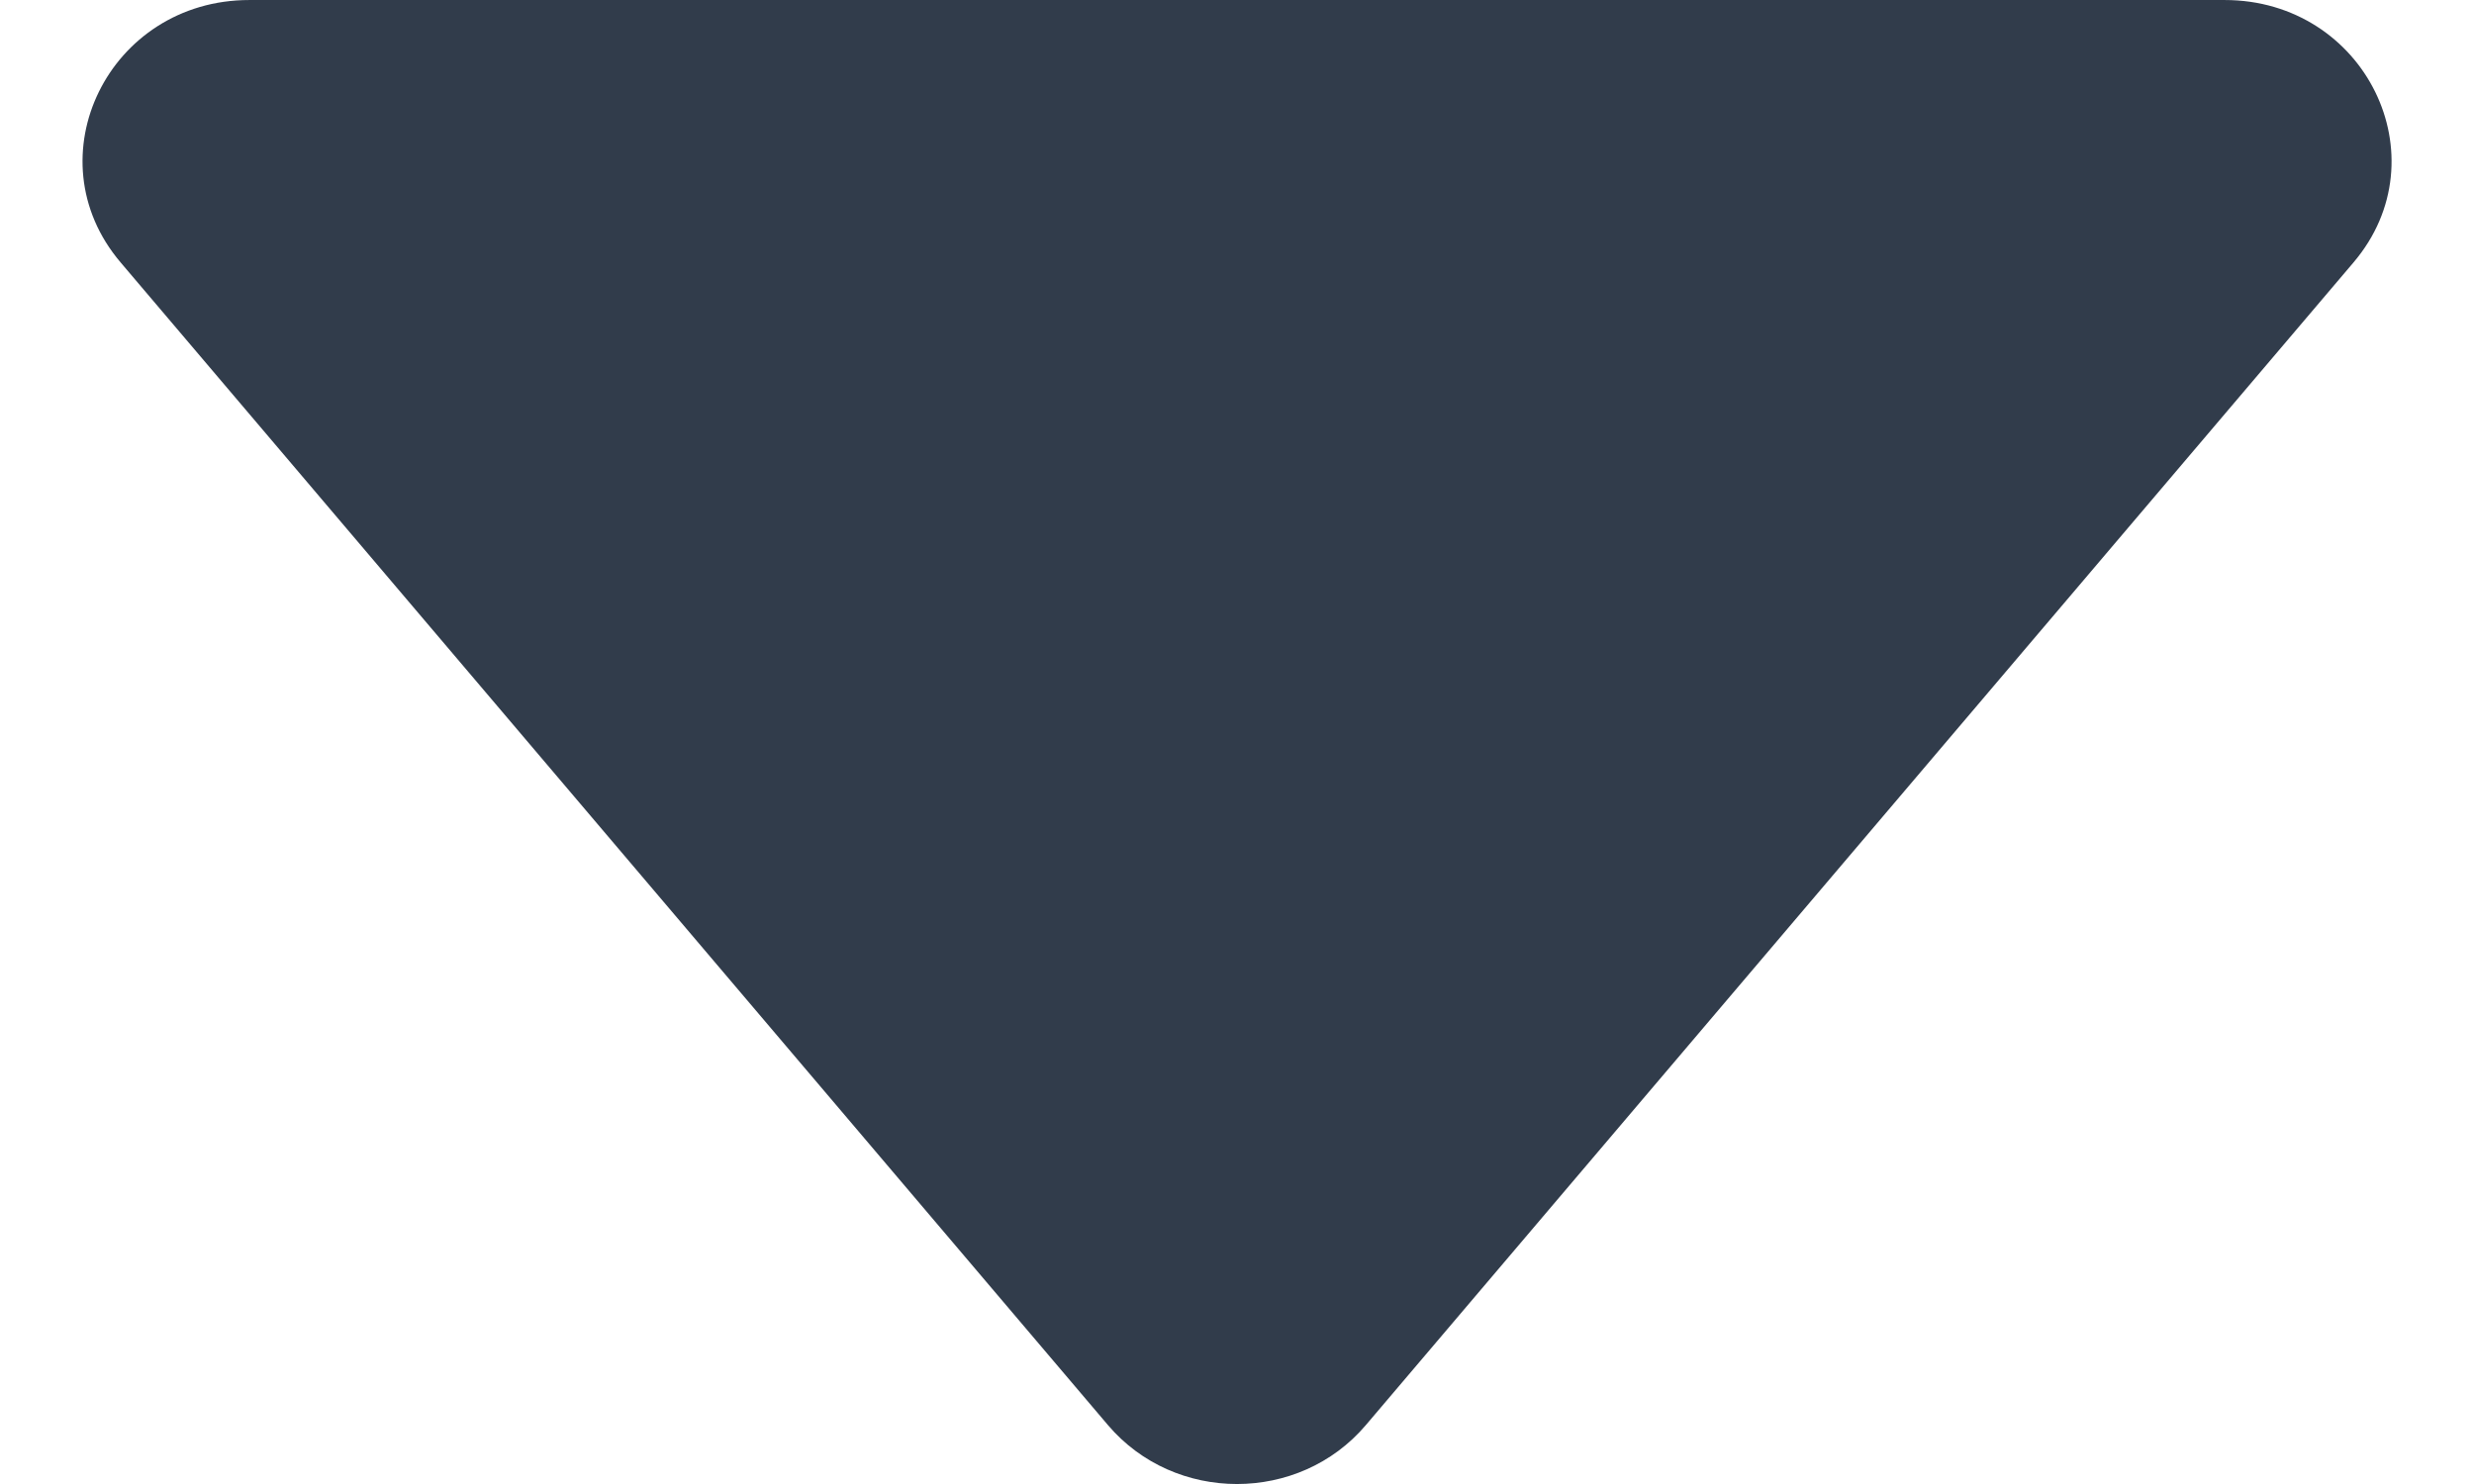
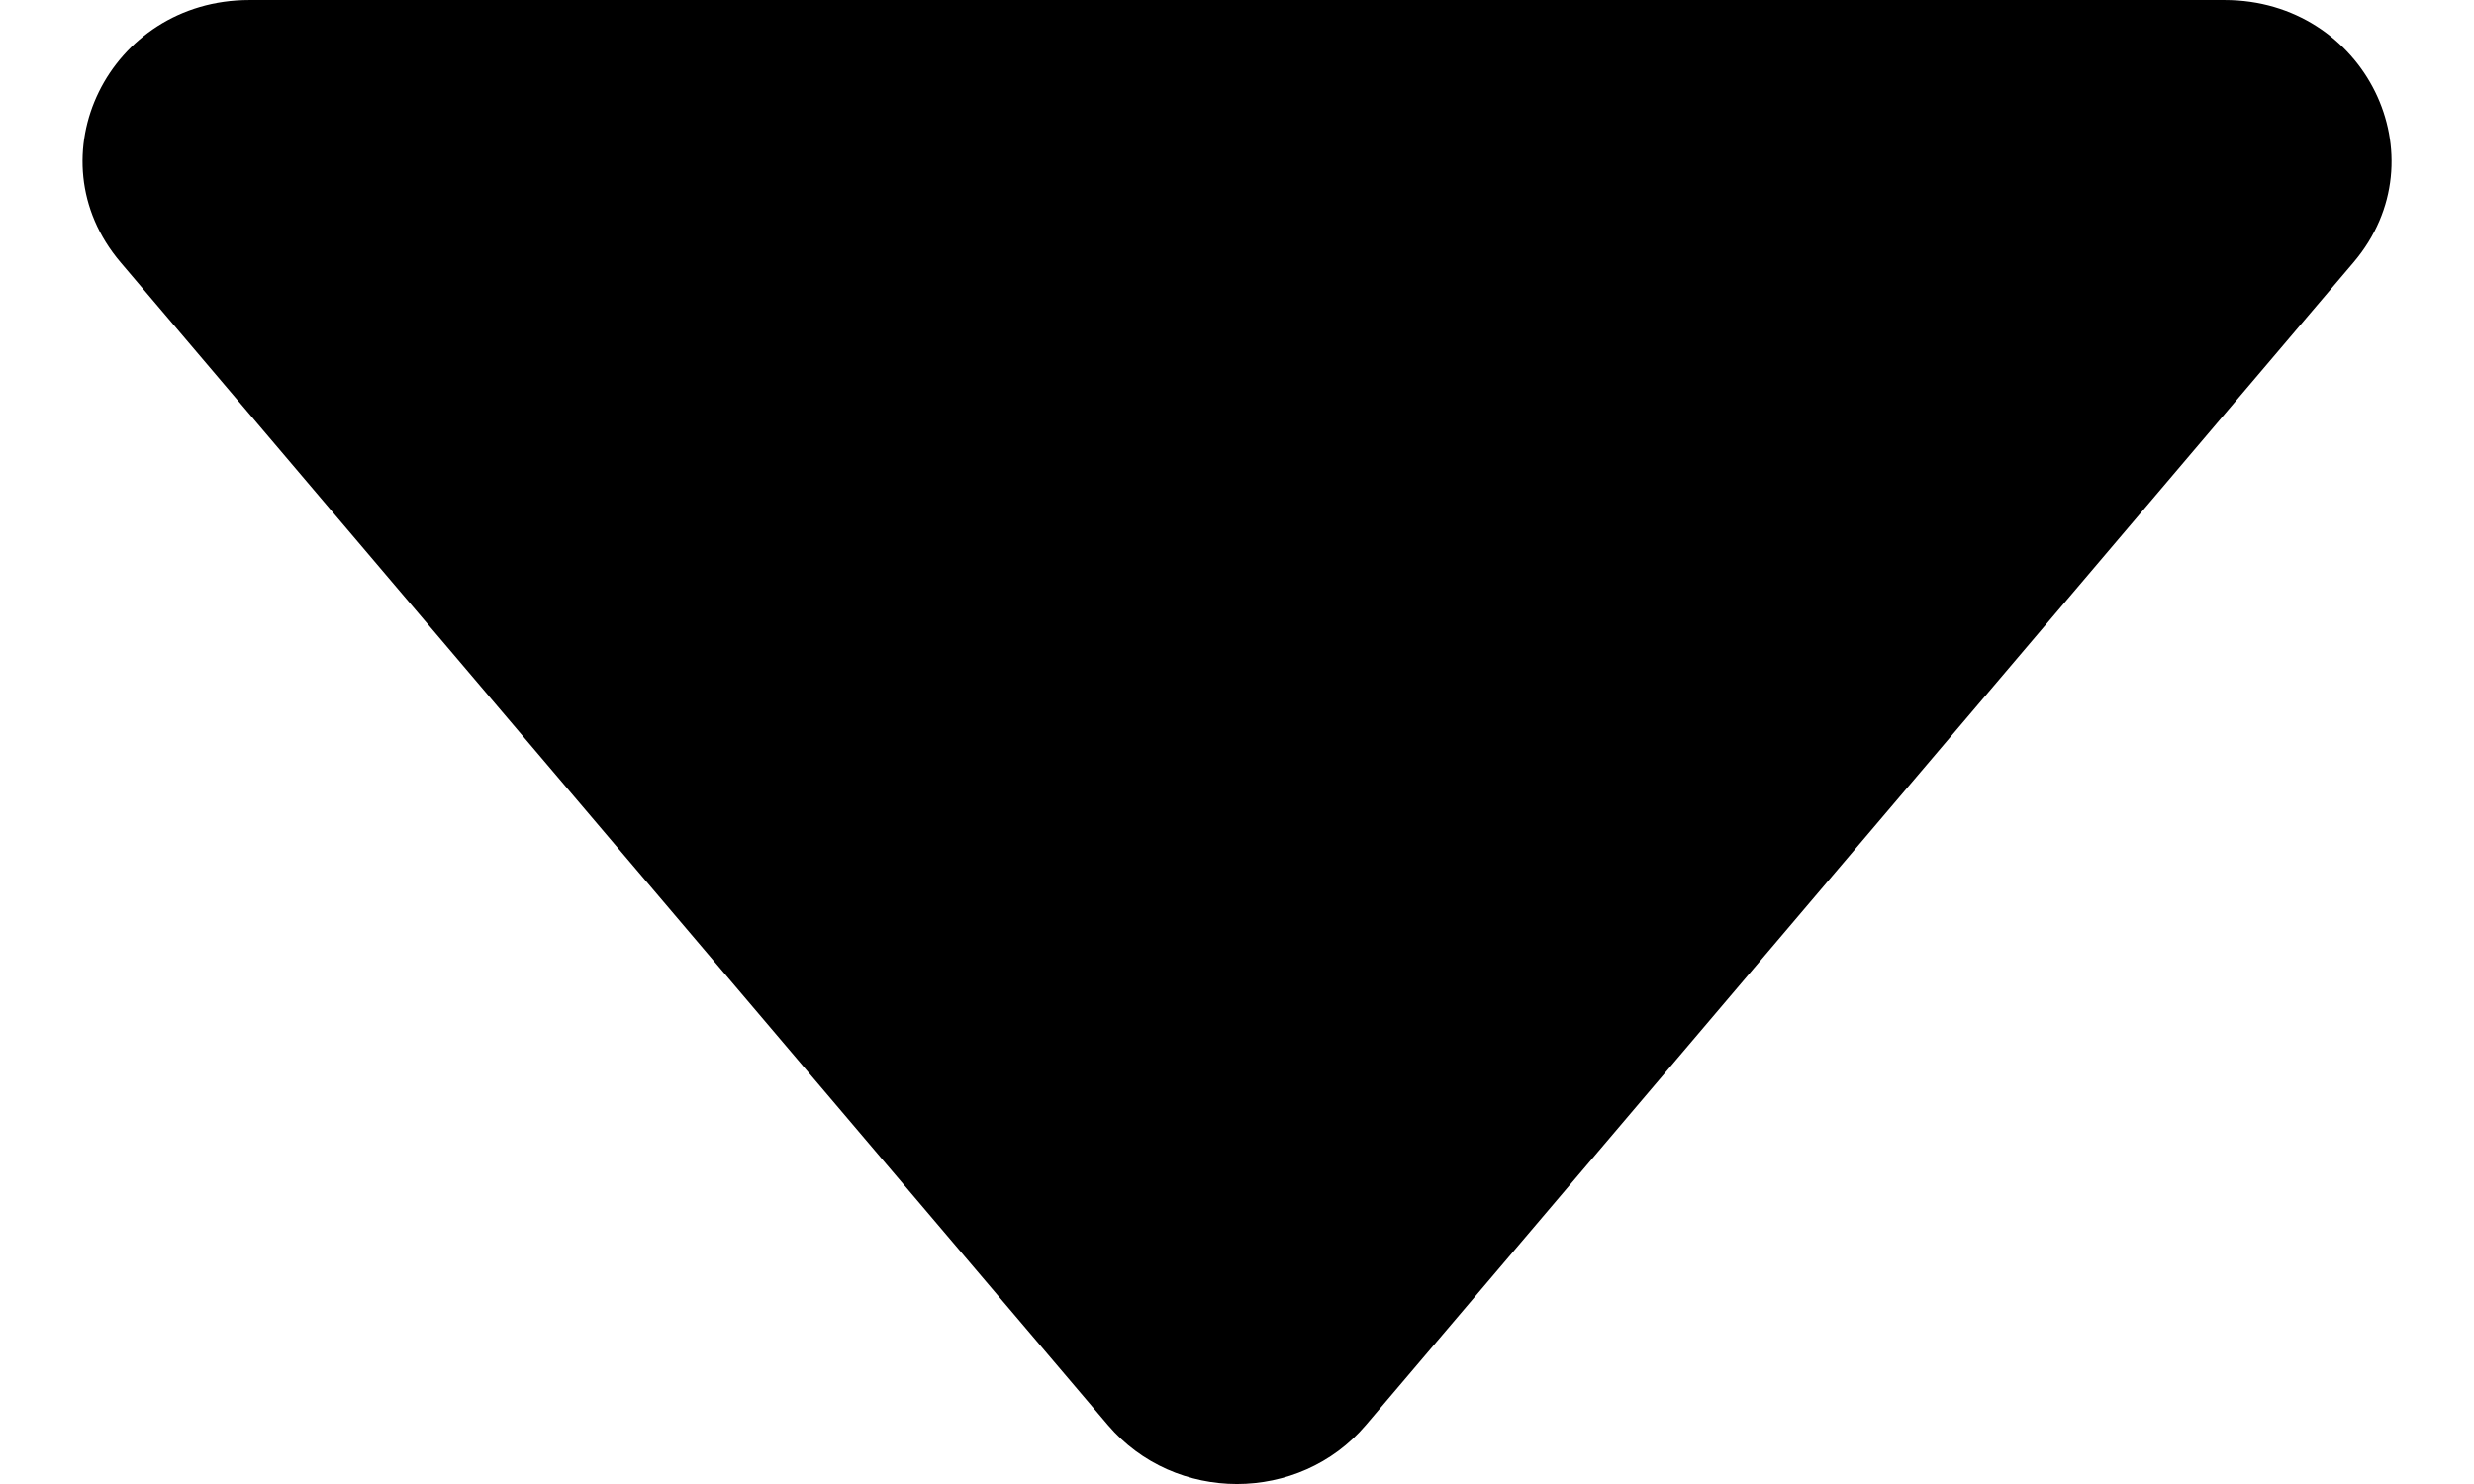
<svg xmlns="http://www.w3.org/2000/svg" width="10px" height="6px" viewBox="0 0 14 9" version="1.1">
  <defs />
  <g id="Welcome" stroke="none" stroke-width="1" fill="none" fill-rule="evenodd">
-     <g id="Account.jsx-(Weeks)" transform="translate(-399, -716)" fill="#313C4B">
+     <g id="Account.jsx-(Weeks)" transform="translate(-399, -716)" fill="#000000">
      <g id="Group" transform="translate(153, 671)">
        <g id="Group-6" transform="translate(77, 29)">
          <path d="M173.091,13.73 L180.143,19.719 C180.619,20.123 180.619,20.877 180.143,21.282 L173.091,27.269 C172.455,27.809 171.5,27.34 171.5,26.488 L171.5,14.512 C171.5,13.66 172.455,13.19 173.091,13.73" id="Fill-131" transform="translate(175.9999, 20.5) rotate(90) translate(-175.9999, -20.5) " />
        </g>
      </g>
    </g>
  </g>
</svg>
